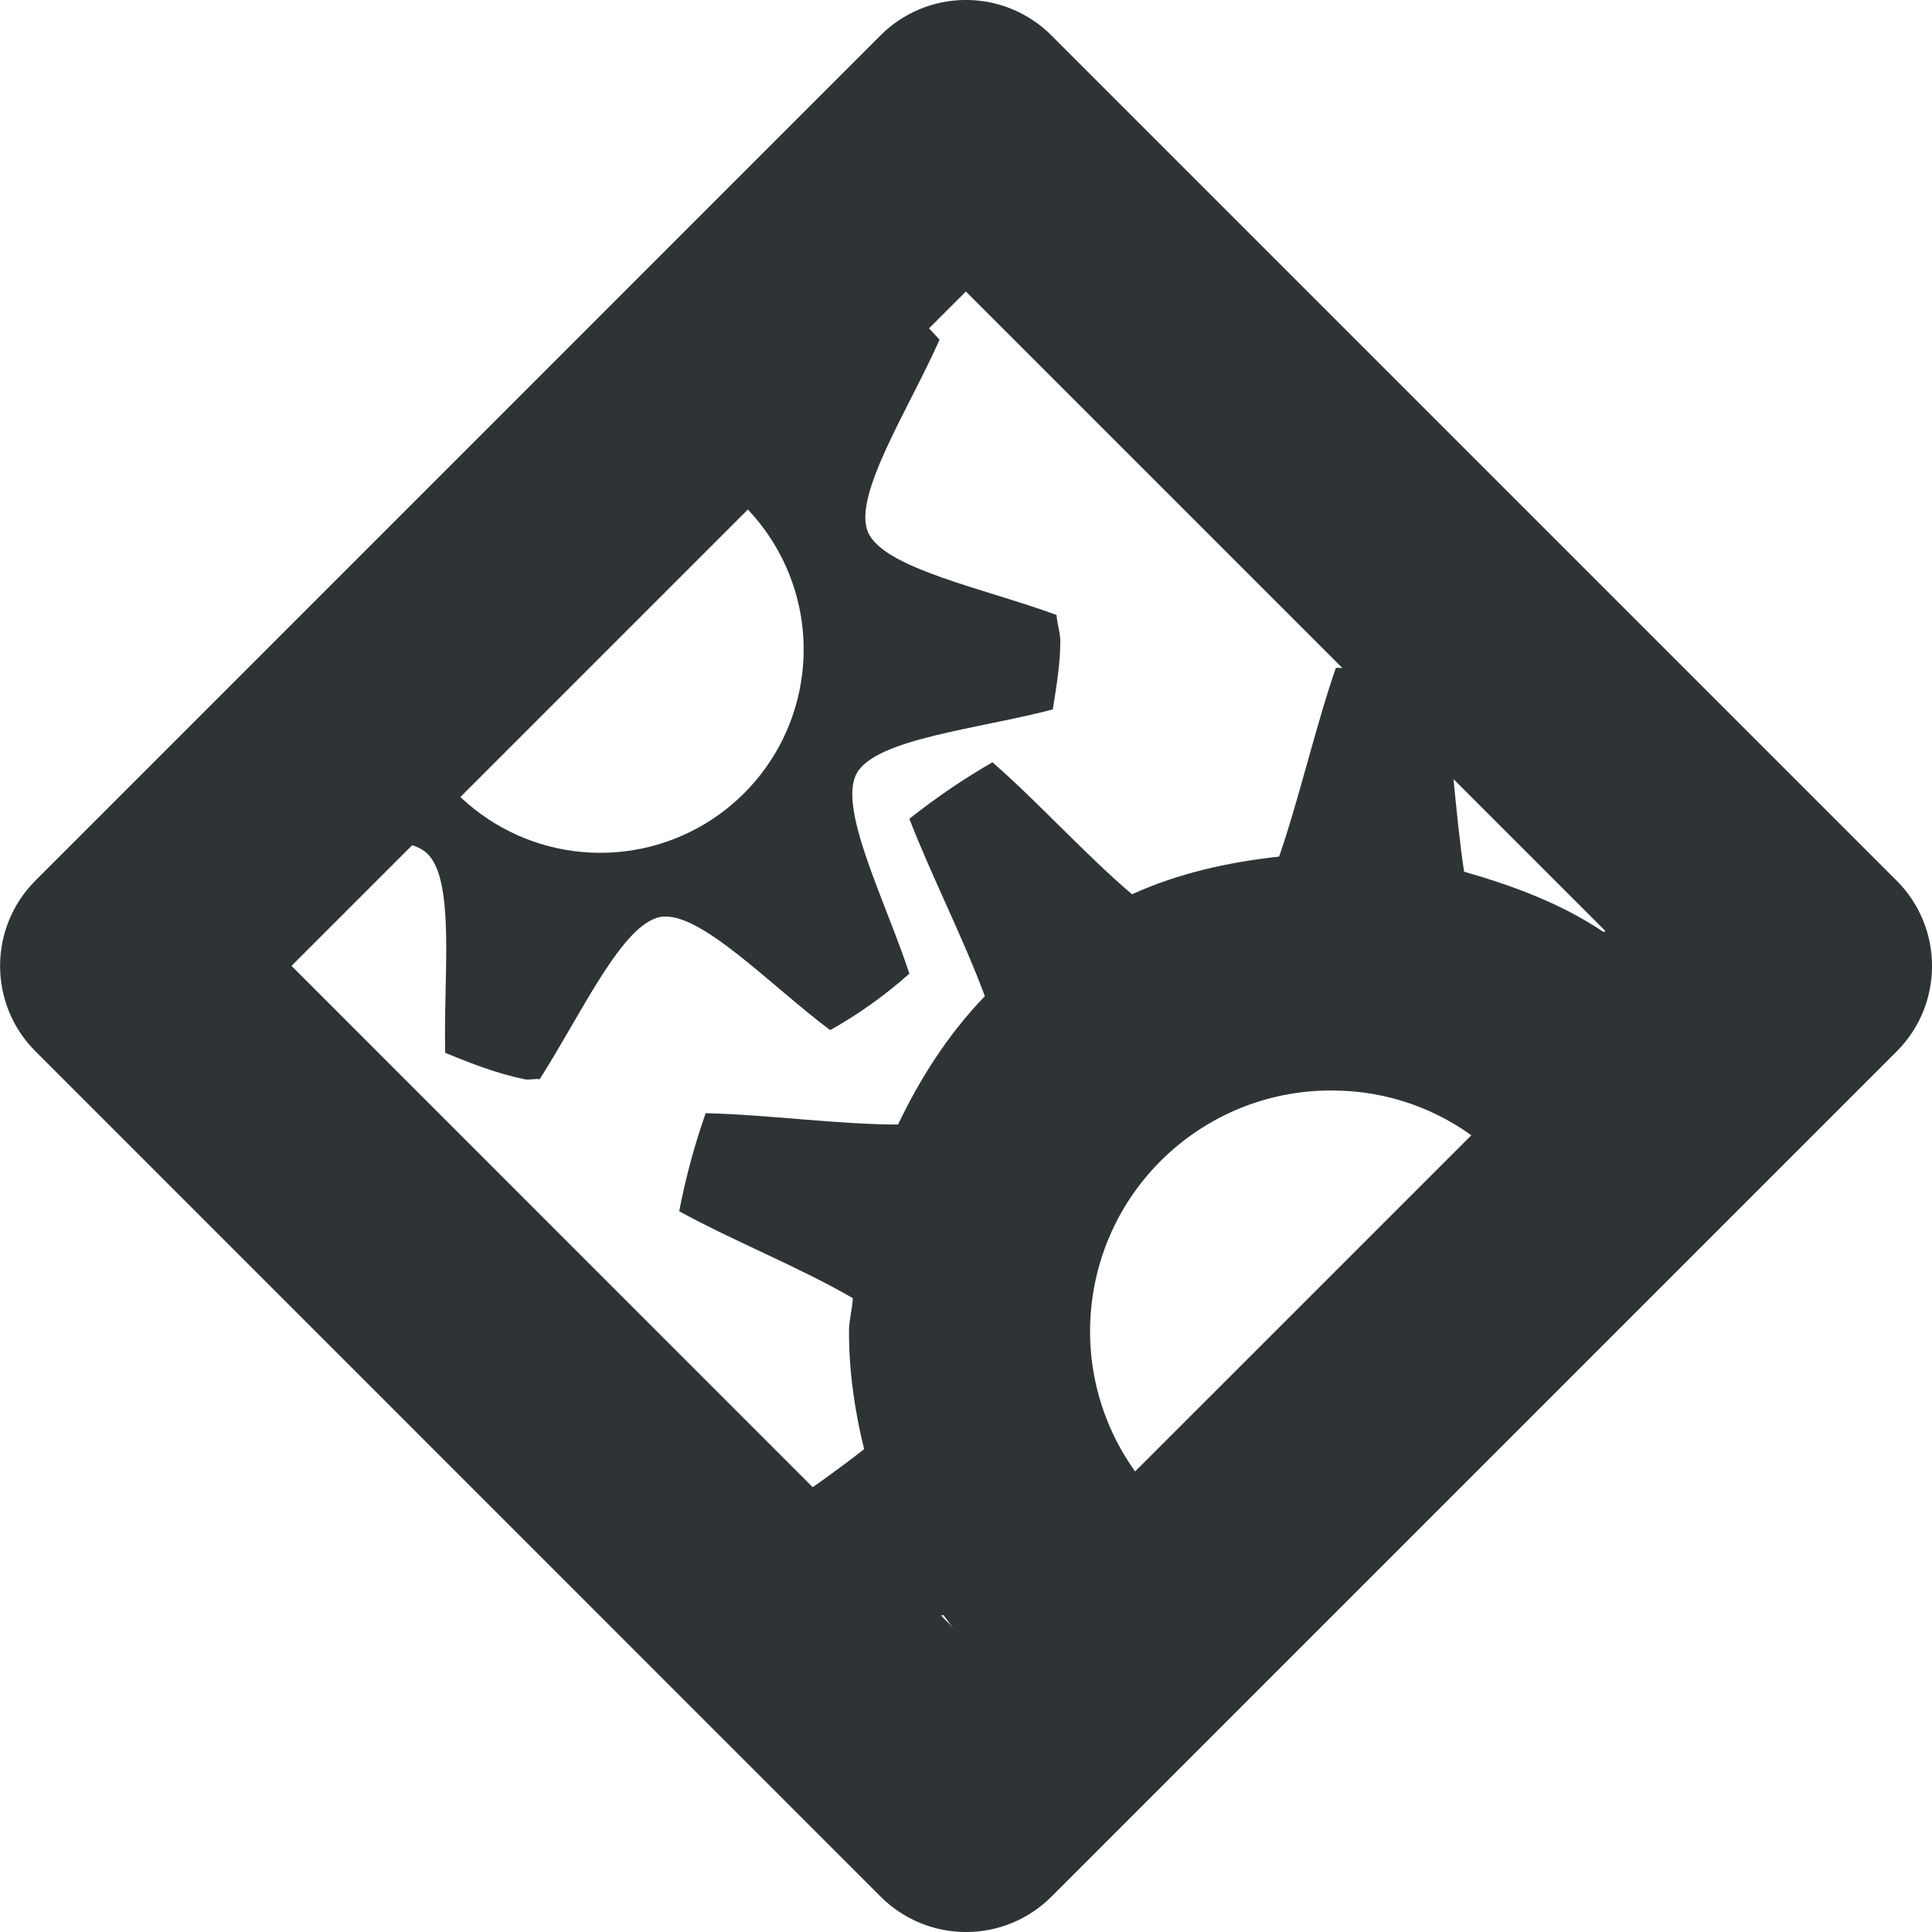
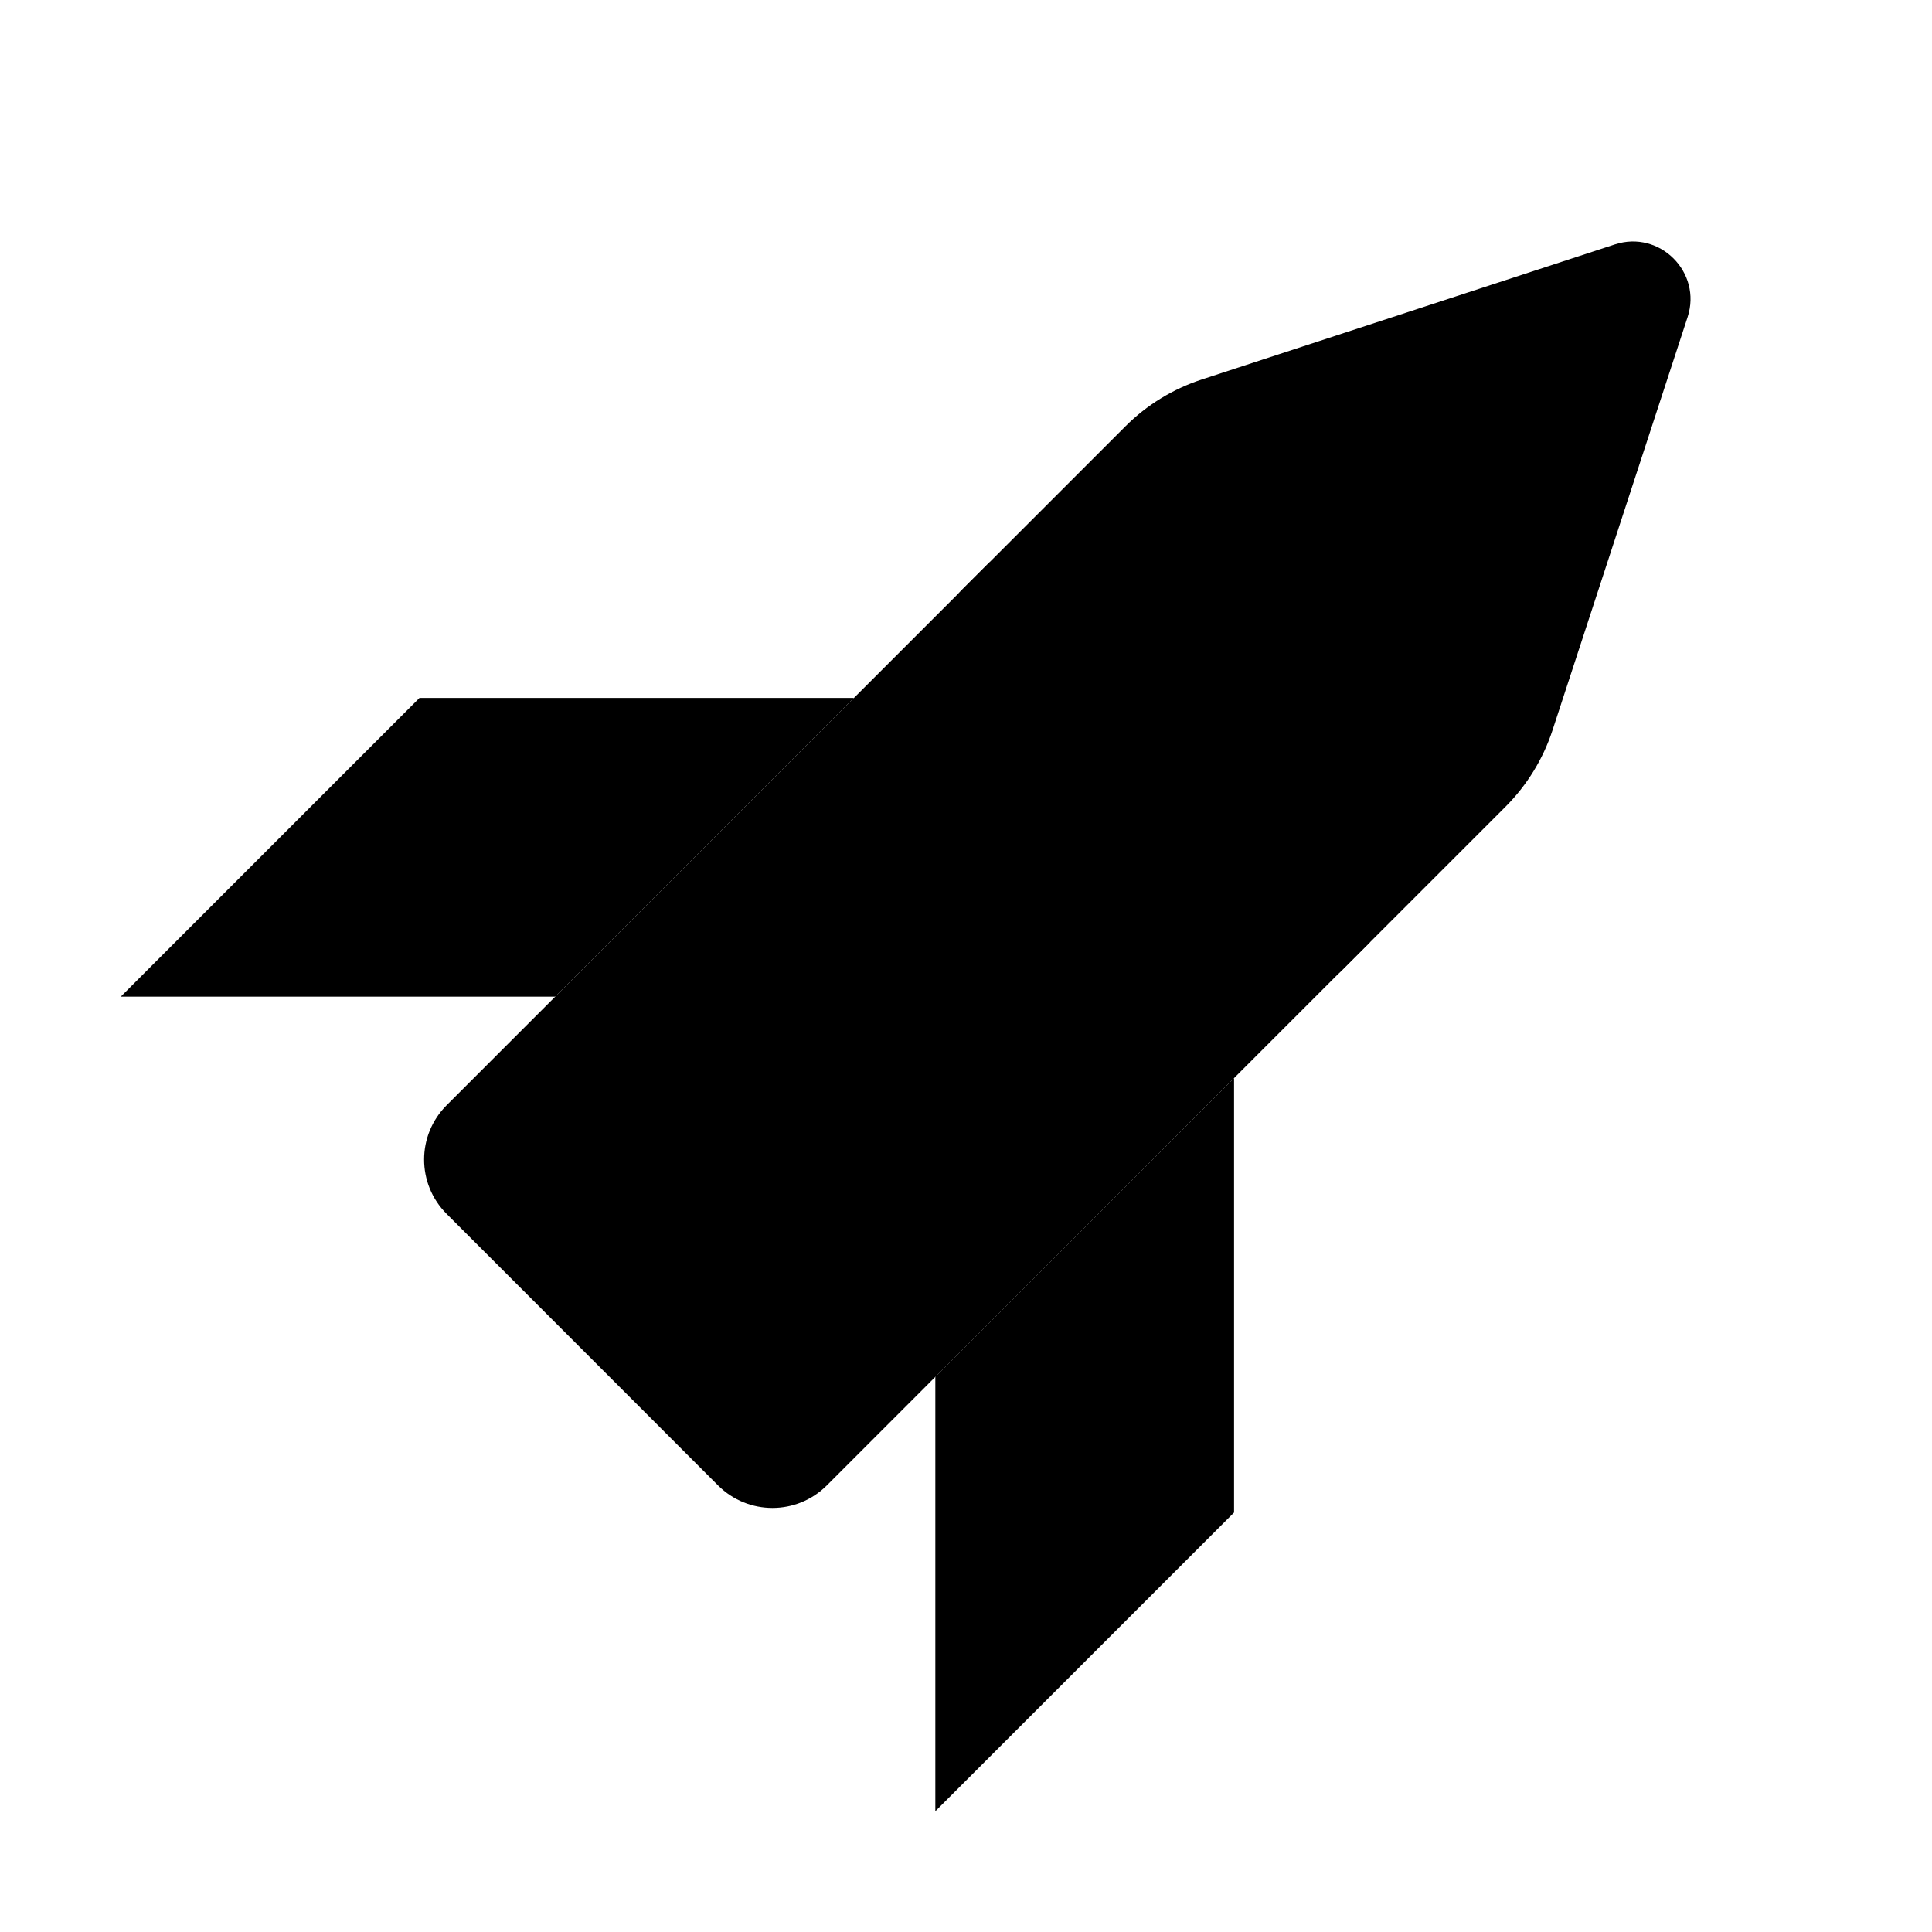
- <svg xmlns="http://www.w3.org/2000/svg" width="16" height="16">
-   <g color="#000" fill="#2e3436">
-     <path d="M7.188 2.281c-.094.056-.192.125-.29.19L5.566 3.803a1.684 1.684 0 11-2.17 2.17L2.332 7.037c.506-.069 1.017-.136 1.2.026.242.214.139 1.031.155 1.656.213.088.427.171.657.219.04.008.085-.007.125 0 .337-.525.683-1.288 1-1.344.322-.057.905.562 1.406.937a3.67 3.67 0 00.656-.468c-.195-.595-.594-1.369-.437-1.657.158-.29 1.019-.37 1.625-.531.028-.183.062-.371.062-.562 0-.075-.027-.146-.031-.22-.587-.217-1.435-.385-1.562-.687-.128-.302.34-1.021.593-1.593a3.722 3.722 0 00-.593-.532zm3.875 3.25c-.165.475-.305 1.086-.47 1.563-.43.047-.84.14-1.218.312-.38-.322-.787-.773-1.156-1.093a5.562 5.562 0 00-.688.468c.177.46.453 1.001.625 1.469-.298.309-.531.67-.719 1.063-.494 0-1.102-.084-1.593-.094a5.68 5.68 0 00-.219.812c.435.24 1.006.468 1.438.72-.006.093-.032.185-.032.28 0 .333.049.66.125.97-.382.304-.898.63-1.28.937.015.044.04.083.058.127l.613.613c.417-.1.868-.223 1.266-.303.248.343.532.626.875.875-.027.135-.068.283-.104.428.174-.063.34-.155.482-.297l1.432-1.432a1.994 1.994 0 01.533-3.918c.919 0 1.684.623 1.918 1.467l1.338-1.338c.06-.06.11-.124.156-.191-.035-.062-.06-.13-.1-.188.096-.152.205-.31.315-.47.017-.348-.1-.7-.37-.971l-.177-.176c-.28.192-.561.387-.83.555-.345-.233-.746-.383-1.156-.5-.077-.507-.107-1.132-.187-1.625a5.44 5.44 0 00-.875-.063zm-9.247.608c-.087.068-.173.138-.254.205l.014.035z" style="marker:none" overflow="visible" />
-     <path d="M8.707.293a1 1 0 00-1.415 0l-6.999 7a1 1 0 000 1.413l7 7.001a1 1 0 001.415 0l7-7a1 1 0 000-1.413zm-.708 2.121l5.587 5.587L8 13.586 2.414 7.999z" style="line-height:normal;font-variant-ligatures:normal;font-variant-position:normal;font-variant-caps:normal;font-variant-numeric:normal;font-variant-alternates:normal;font-feature-settings:normal;text-indent:0;text-align:start;text-decoration-line:none;text-decoration-style:solid;text-decoration-color:#000;text-transform:none;text-orientation:mixed;shape-padding:0;isolation:auto;mix-blend-mode:normal;marker:none" font-weight="400" font-family="sans-serif" overflow="visible" />
-   </g>
+ <svg xmlns="http://www.w3.org/2000/svg" width="16" height="16" viewBox="0 0 16 16" fill="none">
+   <path d="M8.196 4.656L11.344 7.804L6.847 12.302C6.598 12.55 6.196 12.55 5.947 12.302L3.699 10.053C3.45 9.804 3.45 9.402 3.699 9.153L8.196 4.656Z" fill="black" />
+   <path d="M13.374 2.024L9.952 3.143C9.714 3.221 9.498 3.353 9.321 3.53L7.971 4.88C7.723 5.129 7.723 5.532 7.971 5.78L10.22 8.029C10.468 8.277 10.871 8.277 11.12 8.029L12.47 6.679C12.646 6.502 12.779 6.286 12.857 6.048L13.976 2.626C14.097 2.255 13.745 1.903 13.374 2.024Z" fill="black" />
+   <path d="M7.072 5.78H3.474L1 8.254H4.598L7.072 5.78Z" fill="black" />
+   <path d="M10.22 8.928V12.526L7.746 15V11.402L10.22 8.928Z" fill="black" />
</svg>
